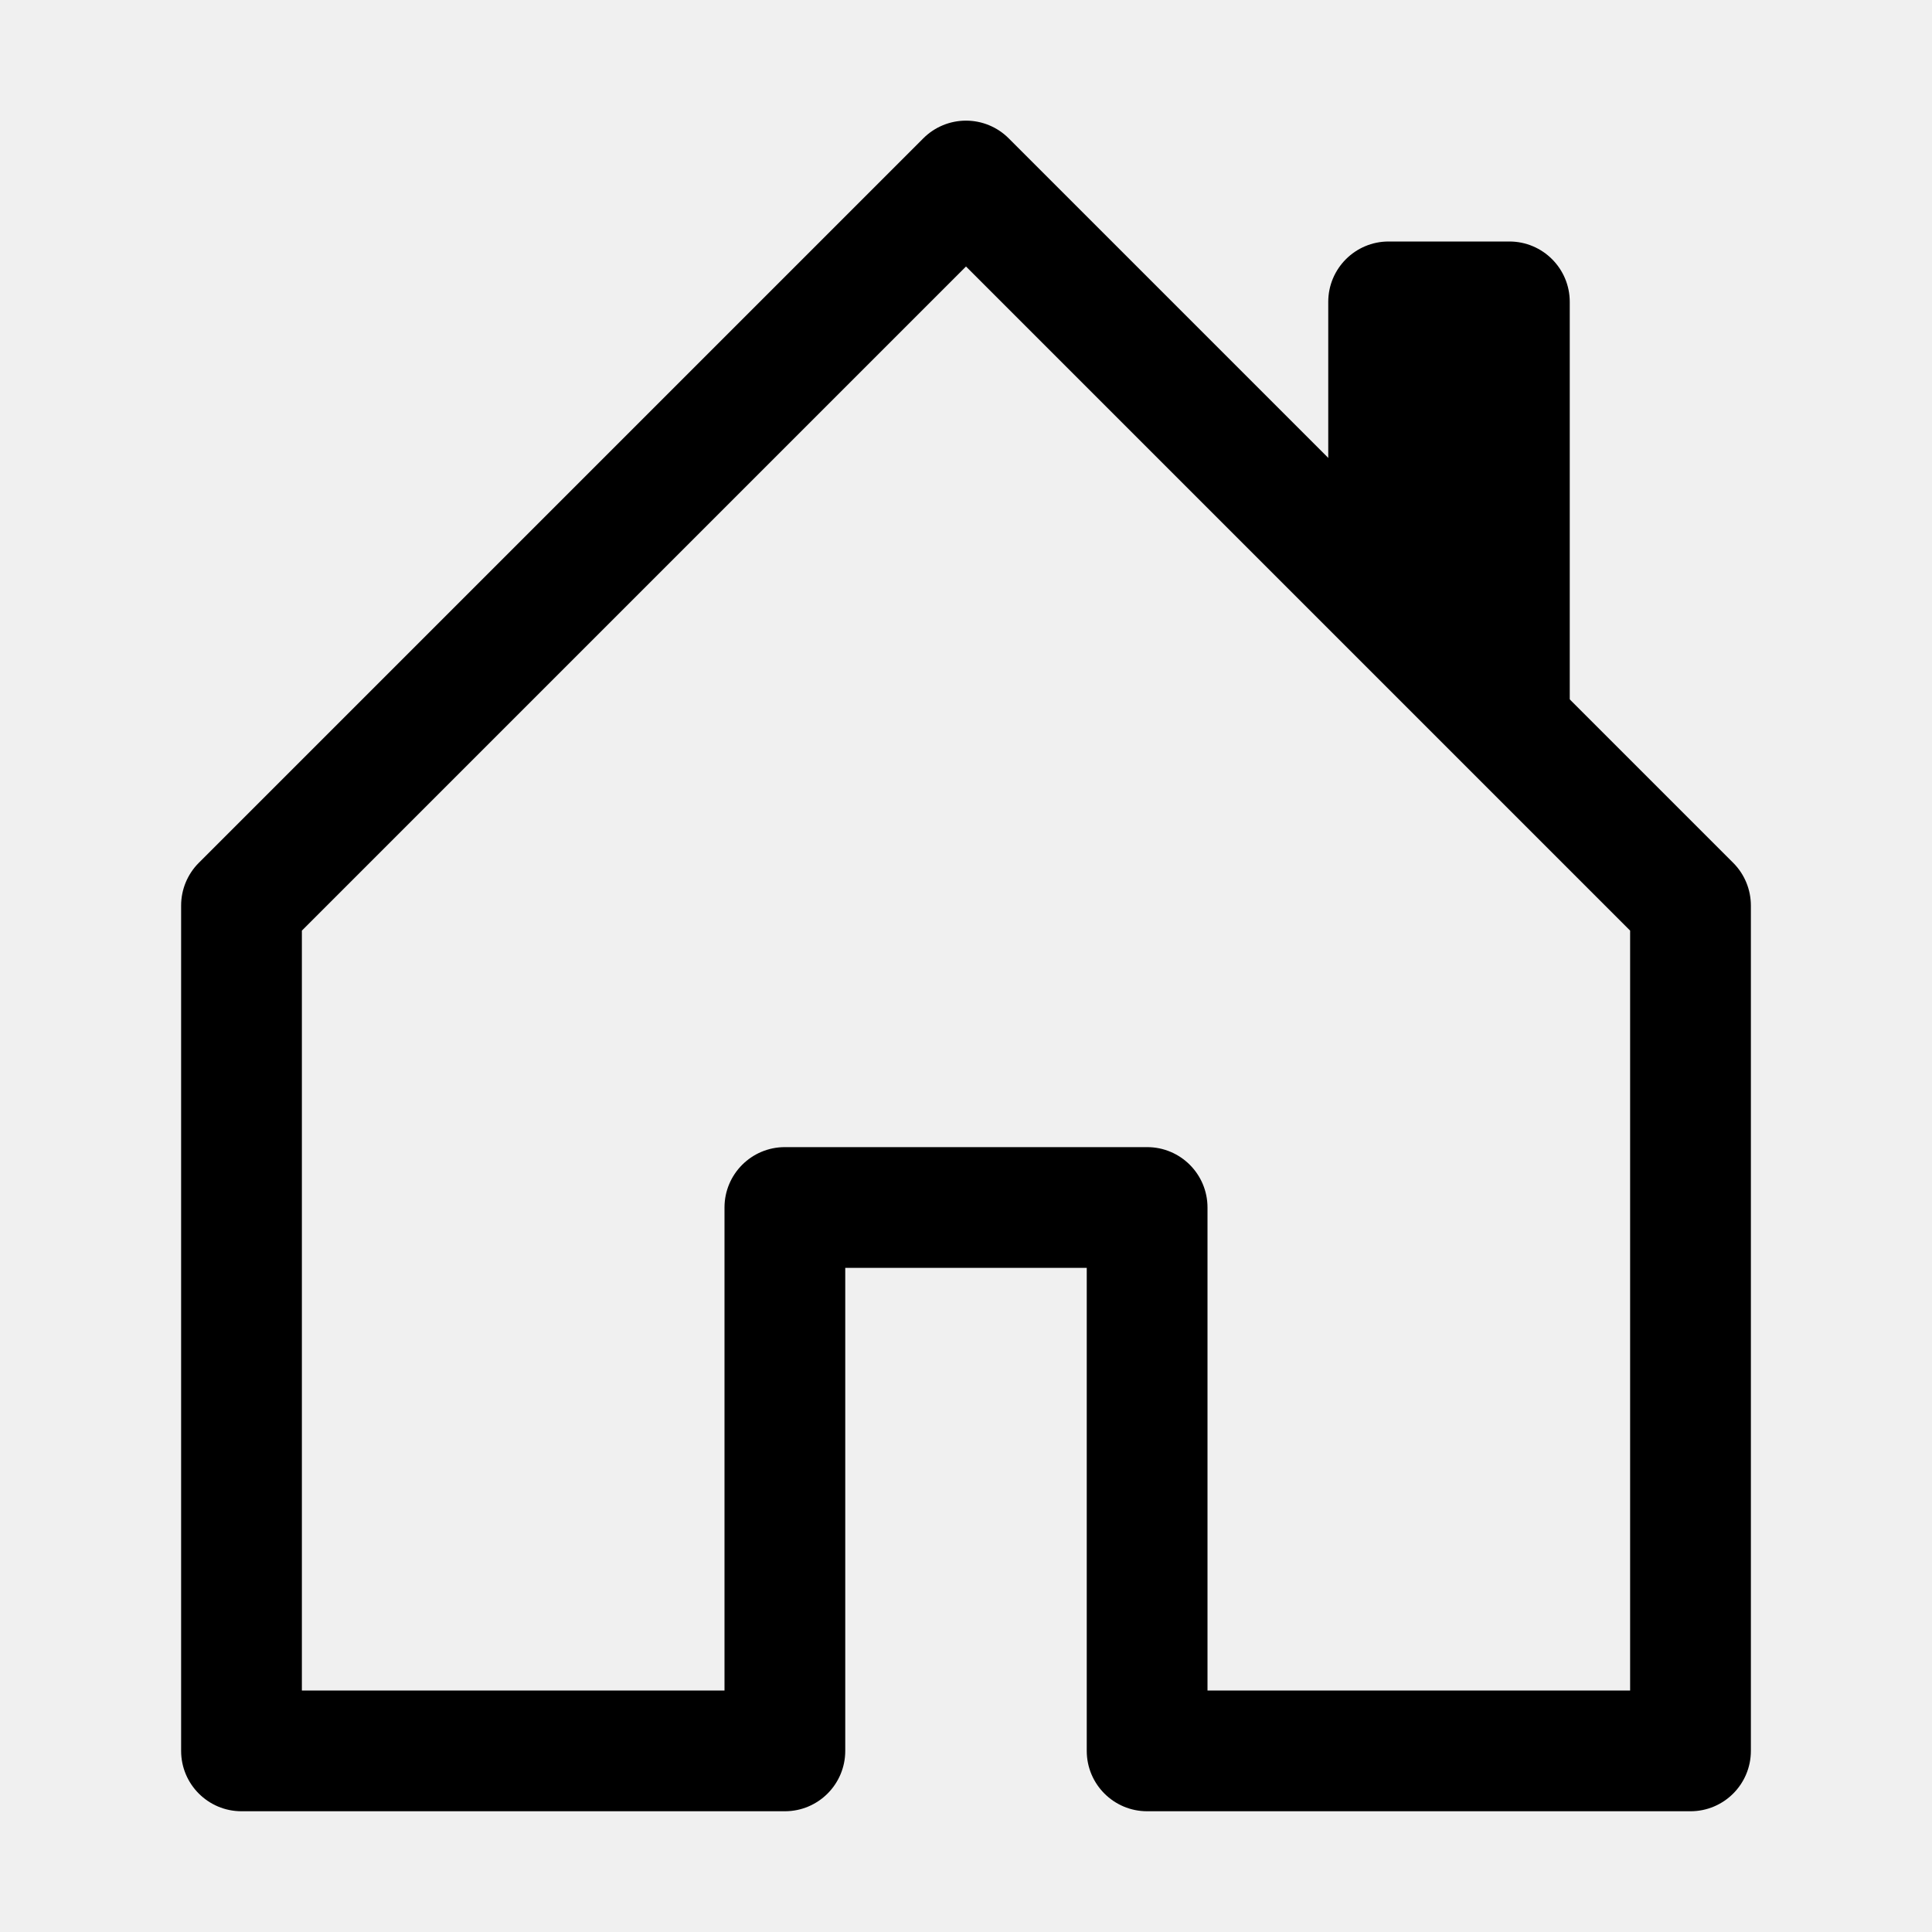
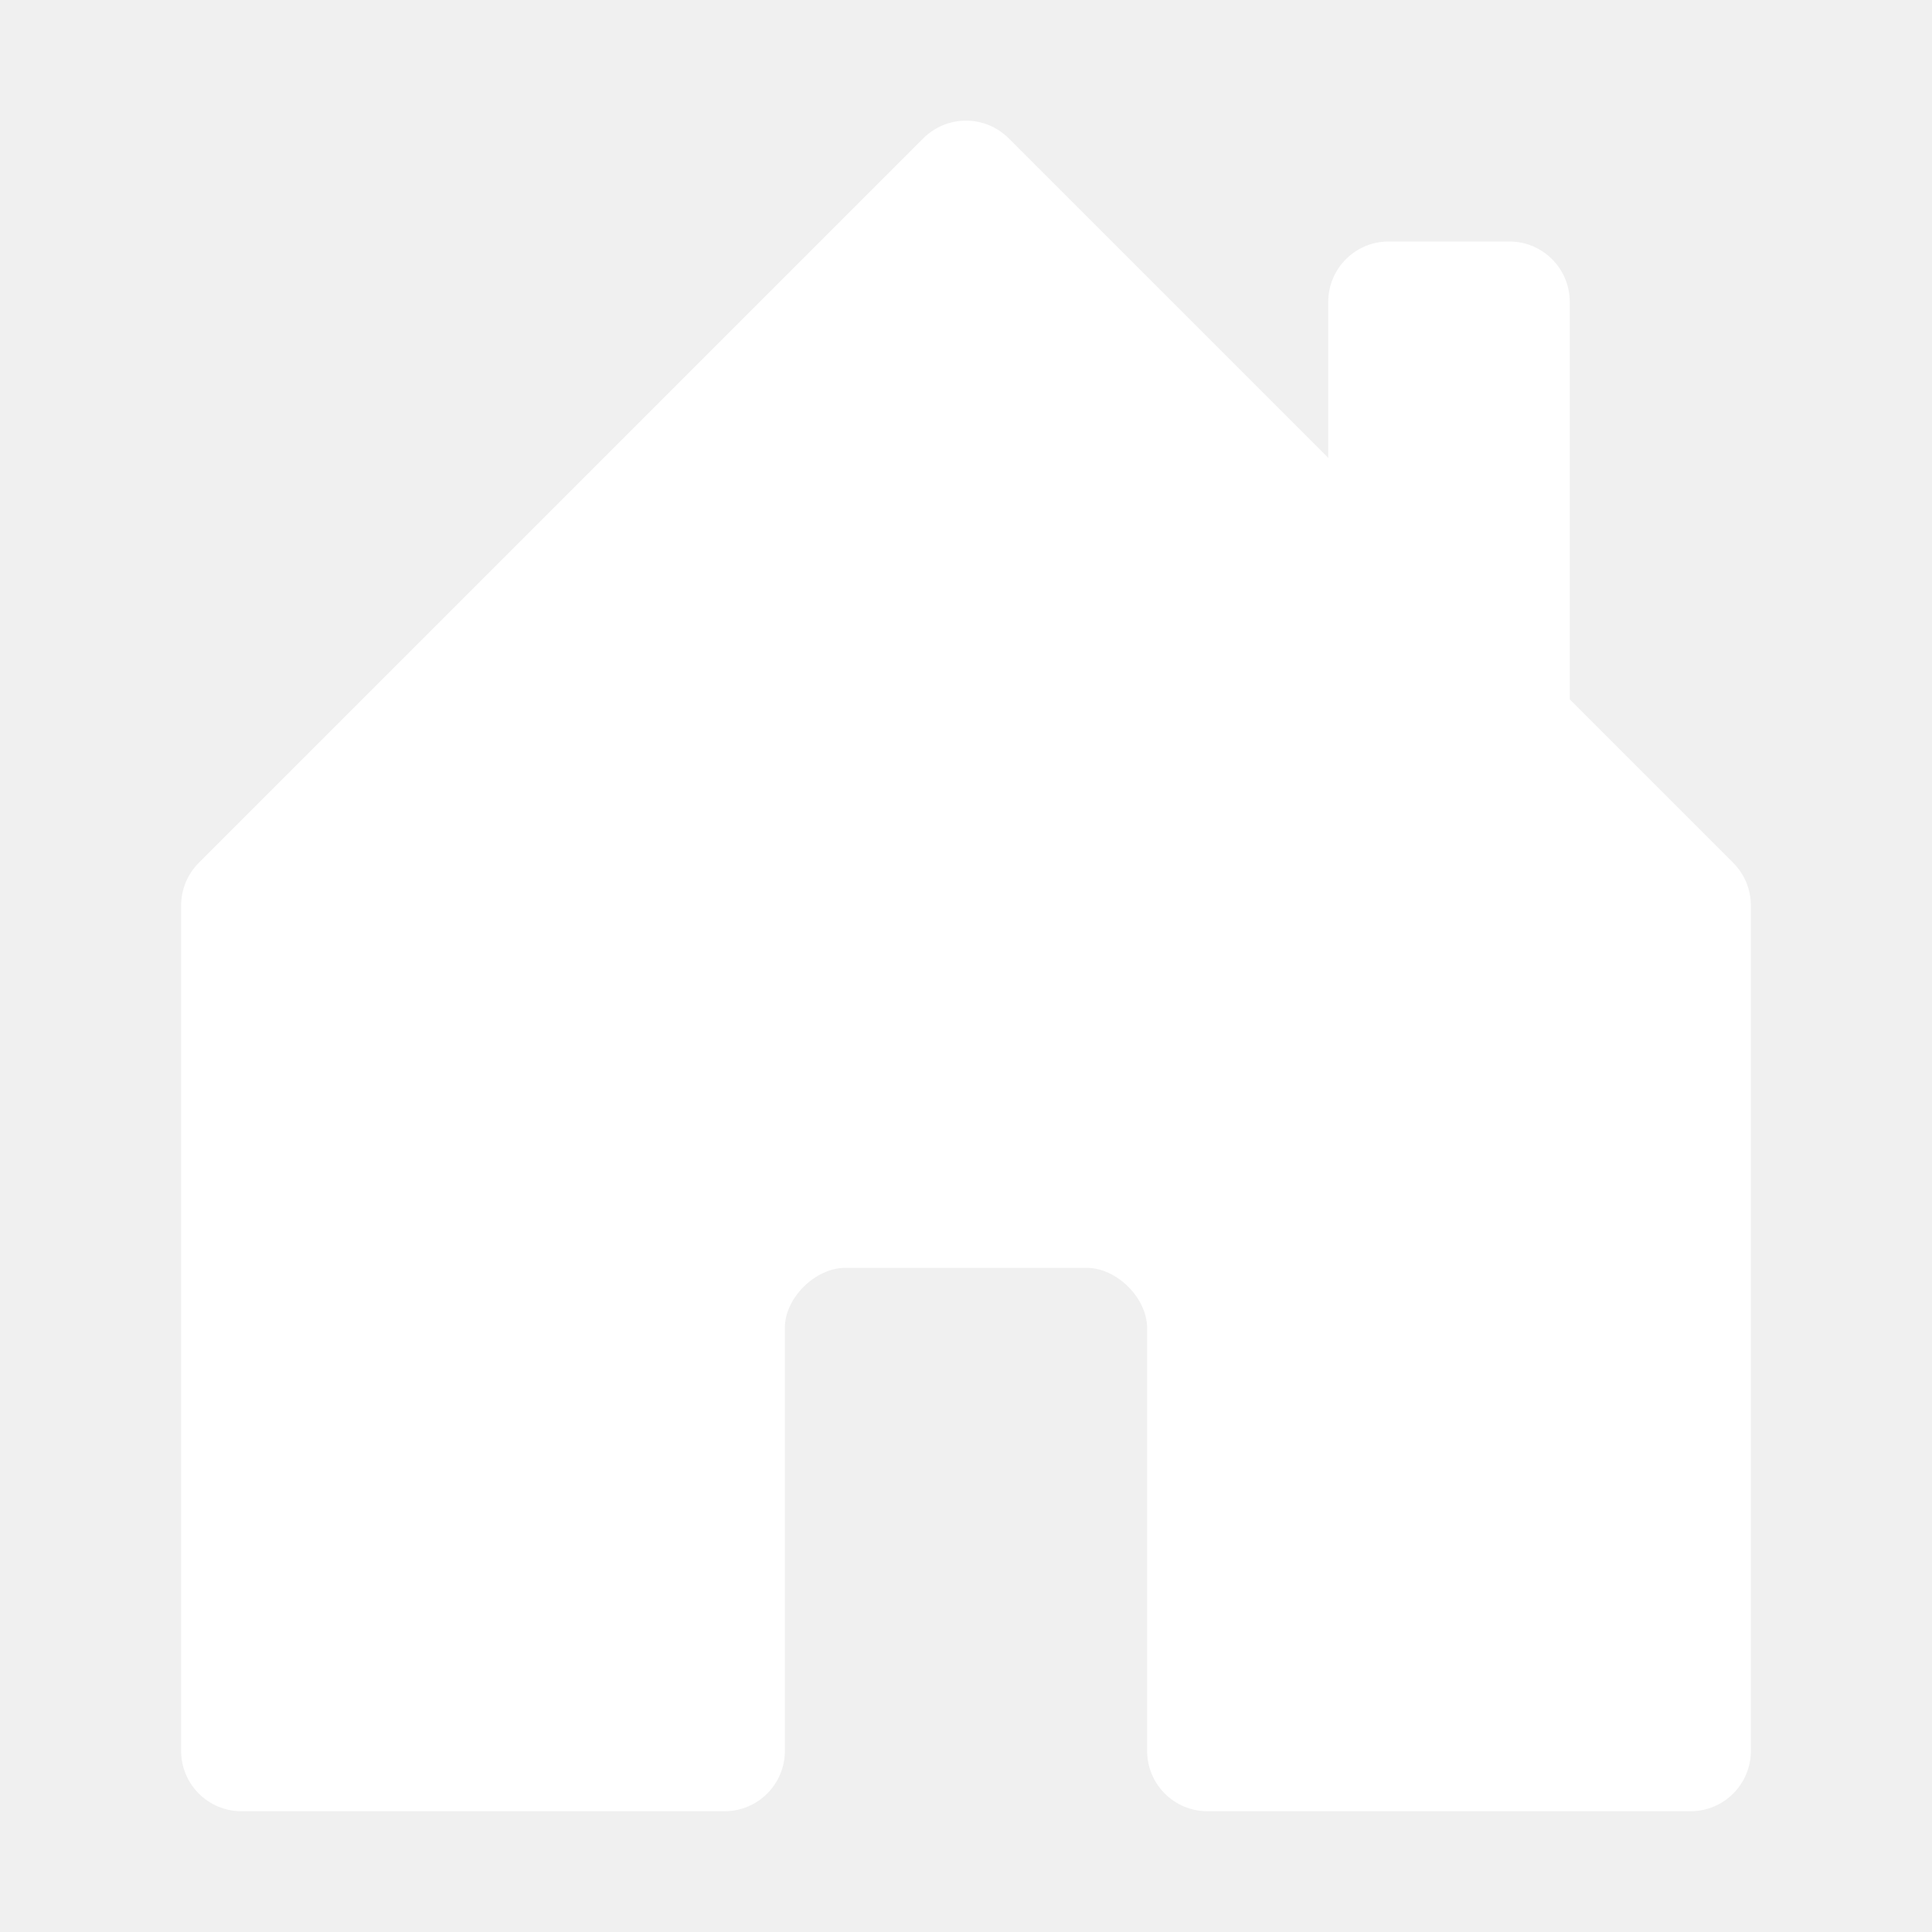
- <svg xmlns="http://www.w3.org/2000/svg" width="1em" height="1em" viewBox="0 0 16 16" class="bi bi-house-door" fill="currentColor">
-   <path fill-rule="evenodd" d="M7.646 1.146a.5.5 0 0 1 .708 0l6 6a.5.5 0 0 1 .146.354v7a.5.5 0 0 1-.5.5H9.5a.5.5 0 0 1-.5-.5v-4H7v4a.5.5 0 0 1-.5.5H2a.5.5 0 0 1-.5-.5v-7a.5.5 0 0 1 .146-.354l6-6zM2.5 7.707V14H6v-4a.5.5 0 0 1 .5-.5h3a.5.5 0 0 1 .5.5v4h3.5V7.707L8 2.207l-5.5 5.5z" />
+ <svg xmlns="http://www.w3.org/2000/svg" width="1em" height="1em" viewBox="0 0 16 16" class="bi bi-house-door-fill" fill="white">
+   <path d="M6.5 10.995V14.5a.5.5 0 0 1-.5.5H2a.5.5 0 0 1-.5-.5v-7a.5.5 0 0 1 .146-.354l6-6a.5.5 0 0 1 .708 0l6 6a.5.5 0 0 1 .146.354v7a.5.5 0 0 1-.5.5h-4a.5.5 0 0 1-.5-.5V11c0-.25-.25-.5-.5-.5H7c-.25 0-.5.25-.5.495z" />
  <path fill-rule="evenodd" d="M13 2.5V6l-2-2V2.5a.5.5 0 0 1 .5-.5h1a.5.5 0 0 1 .5.5z" />
</svg>
